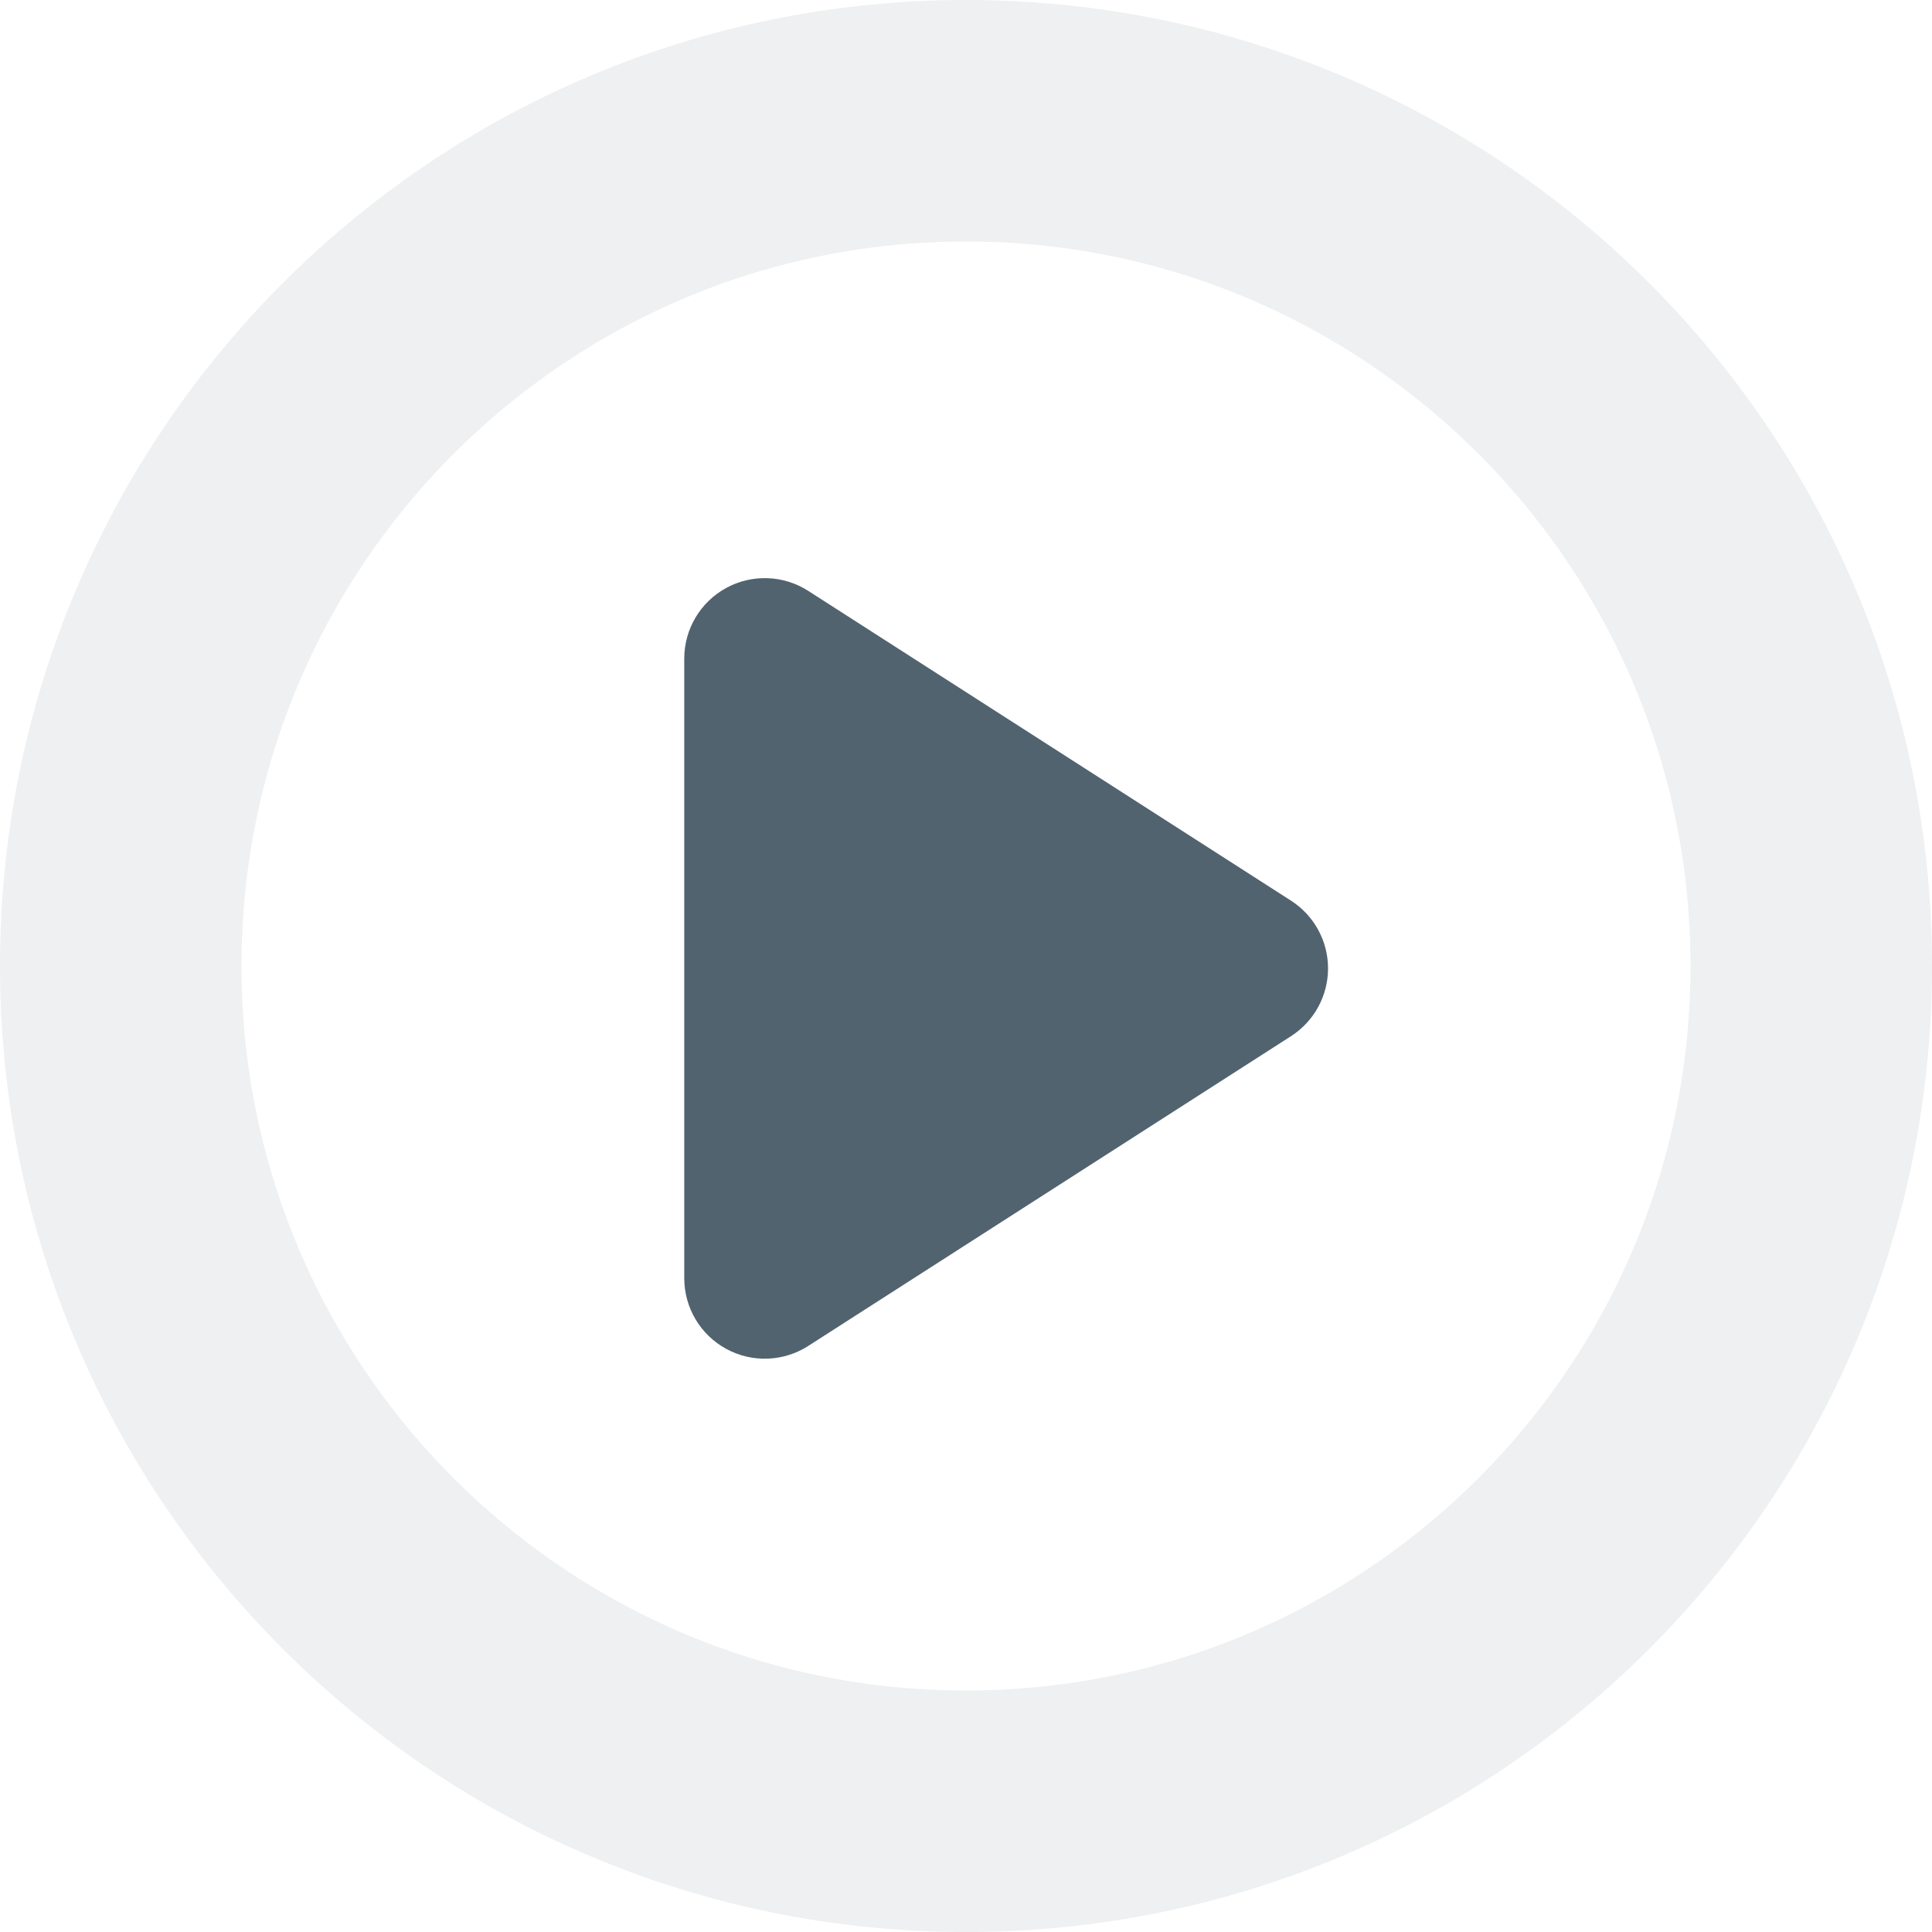
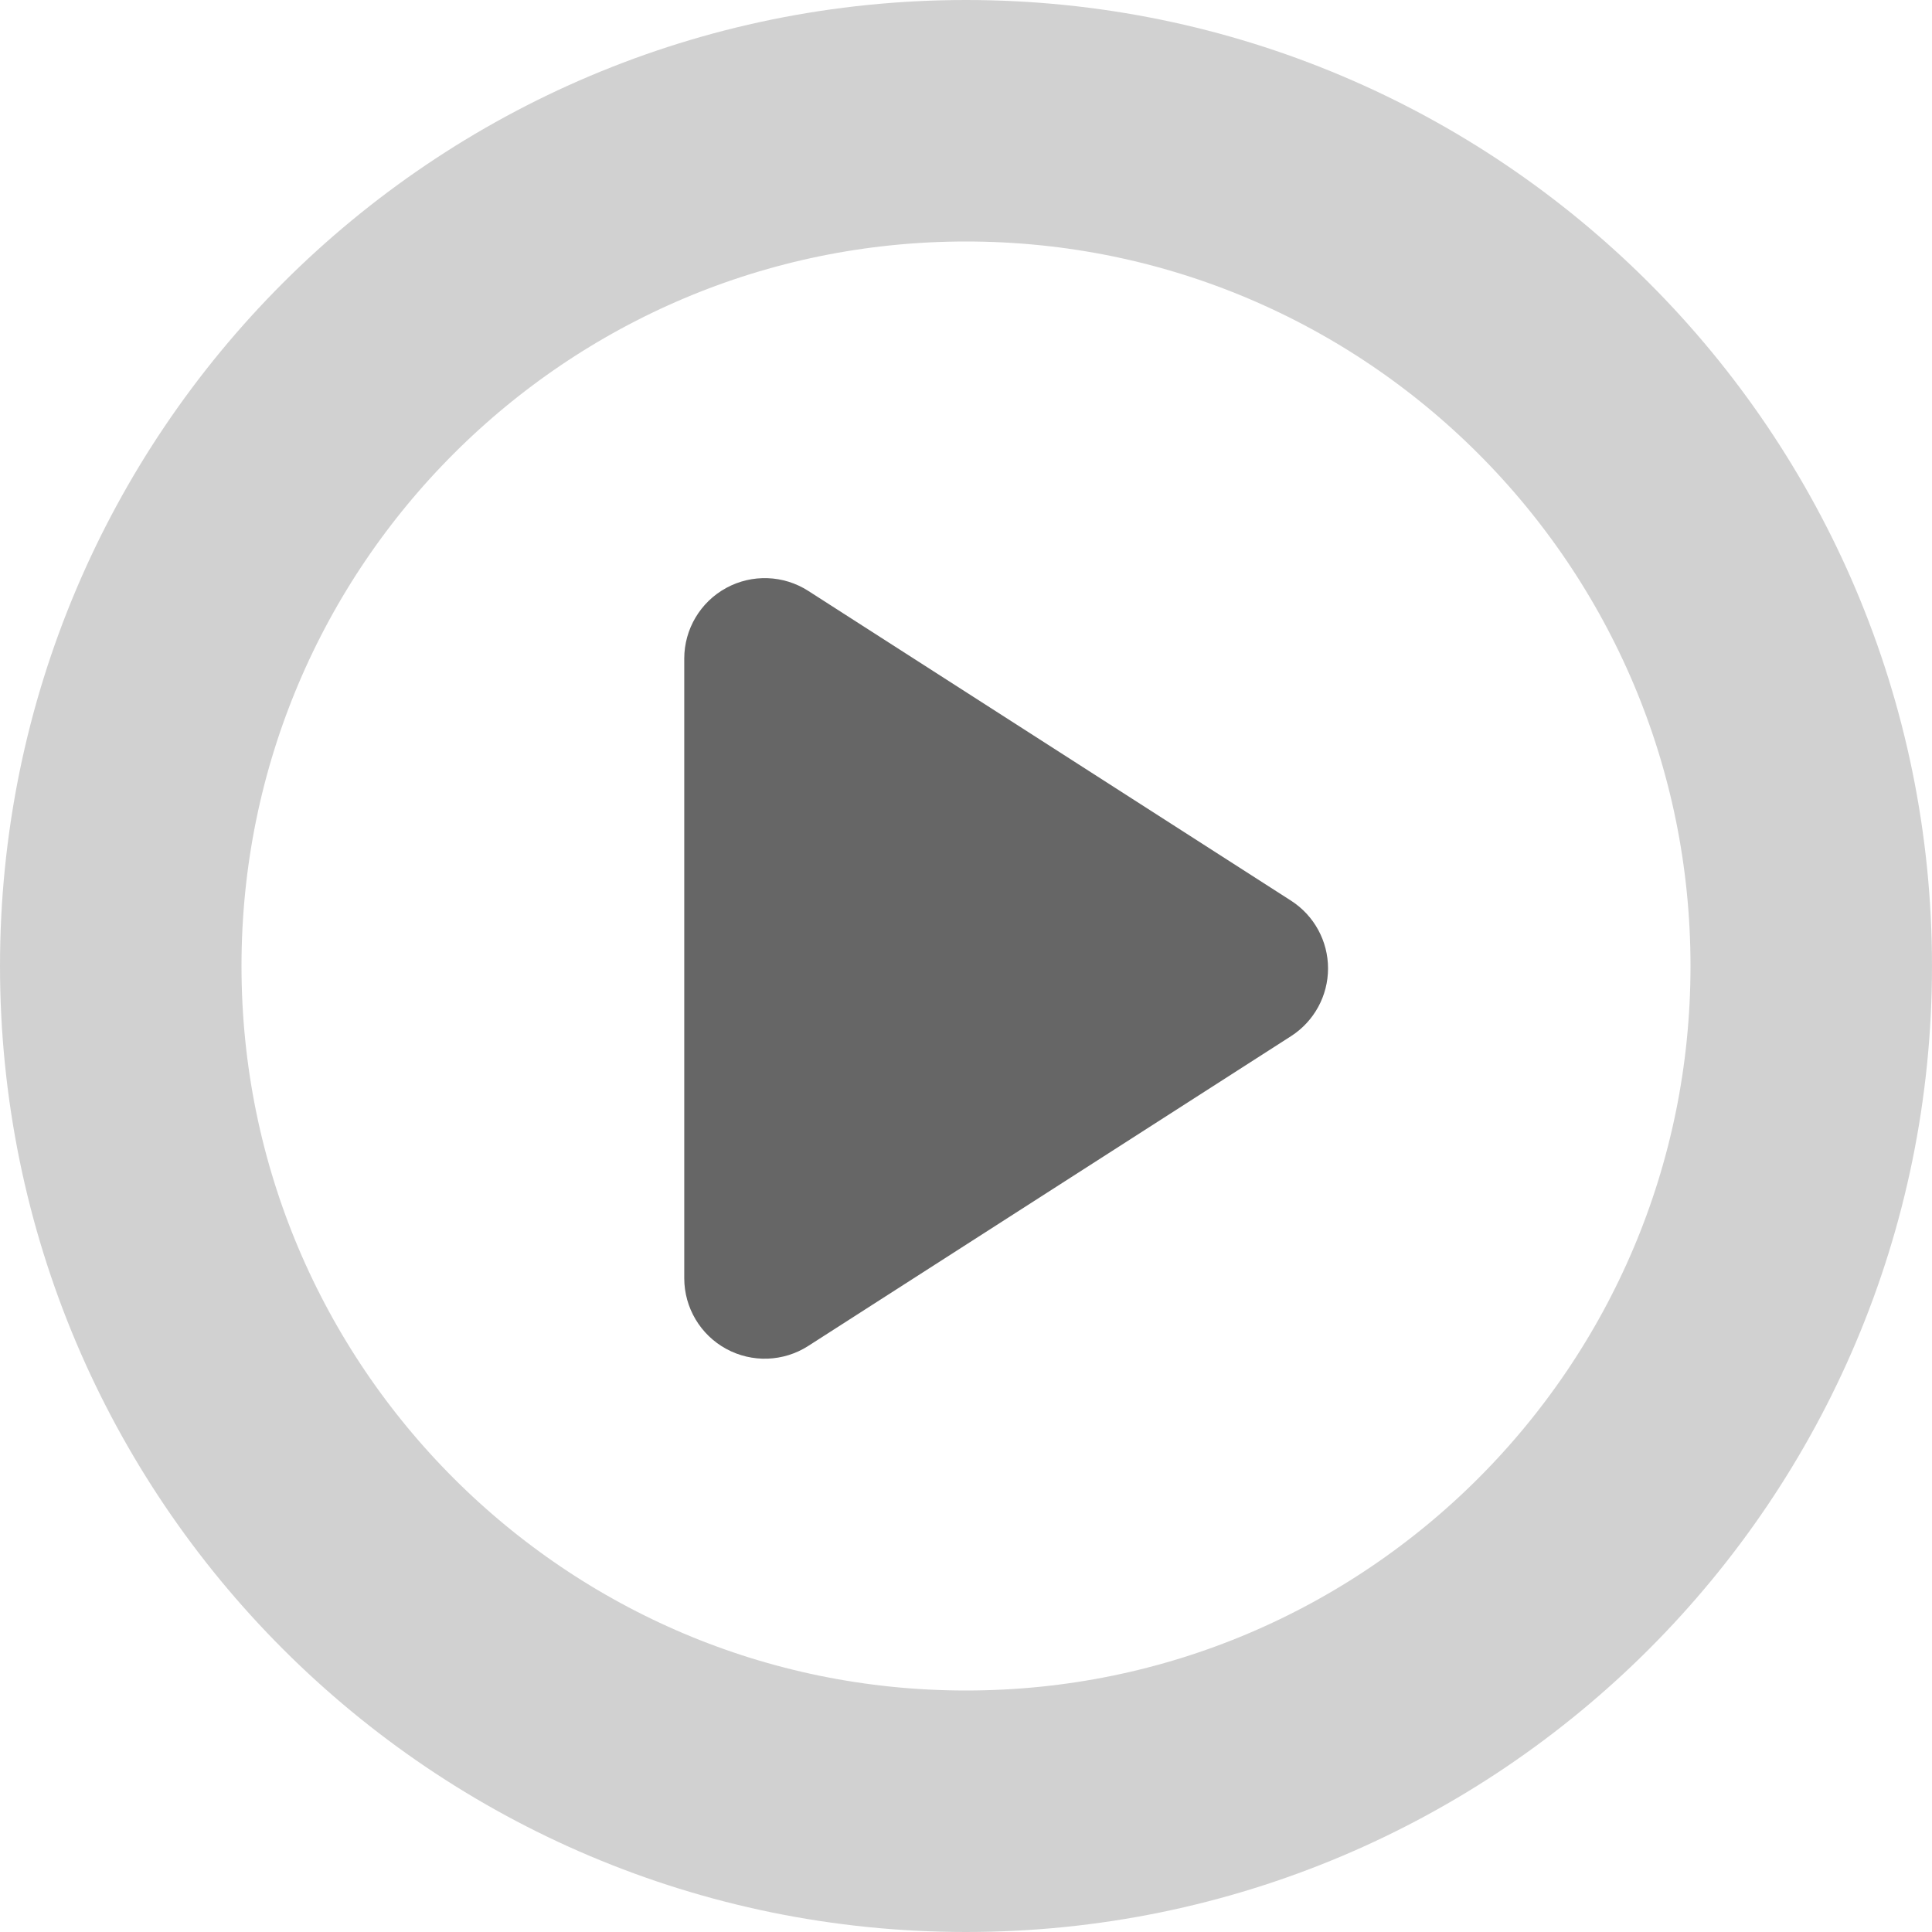
<svg xmlns="http://www.w3.org/2000/svg" width="24" height="24" viewBox="0 0 24 24" fill="none">
-   <path d="m10.04 7.34 6 3.85a1 1 0 0 1 0 1.68l-6 3.85a1 1 0 0 1-1.54-.84v-7.7a1 1 0 0 1 1.54-.84Z" fill="#3e515fe5" />
-   <rect x="1.5" y="1.5" width="21" height="21" rx="10.5" stroke="#3e515fe5" stroke-opacity="0.1" stroke-width="3" />
+   <path d="m10.04 7.34 6 3.85a1 1 0 0 1 0 1.68l-6 3.85a1 1 0 0 1-1.54-.84v-7.7a1 1 0 0 1 1.54-.84Z" fill="#000000" fill-opacity="0.6" />
+   <rect opacity="0.3" x="1.5" y="1.5" width="21" height="21" rx="10.5" stroke="#000000" stroke-opacity="0.6" stroke-width="3" />
</svg>
